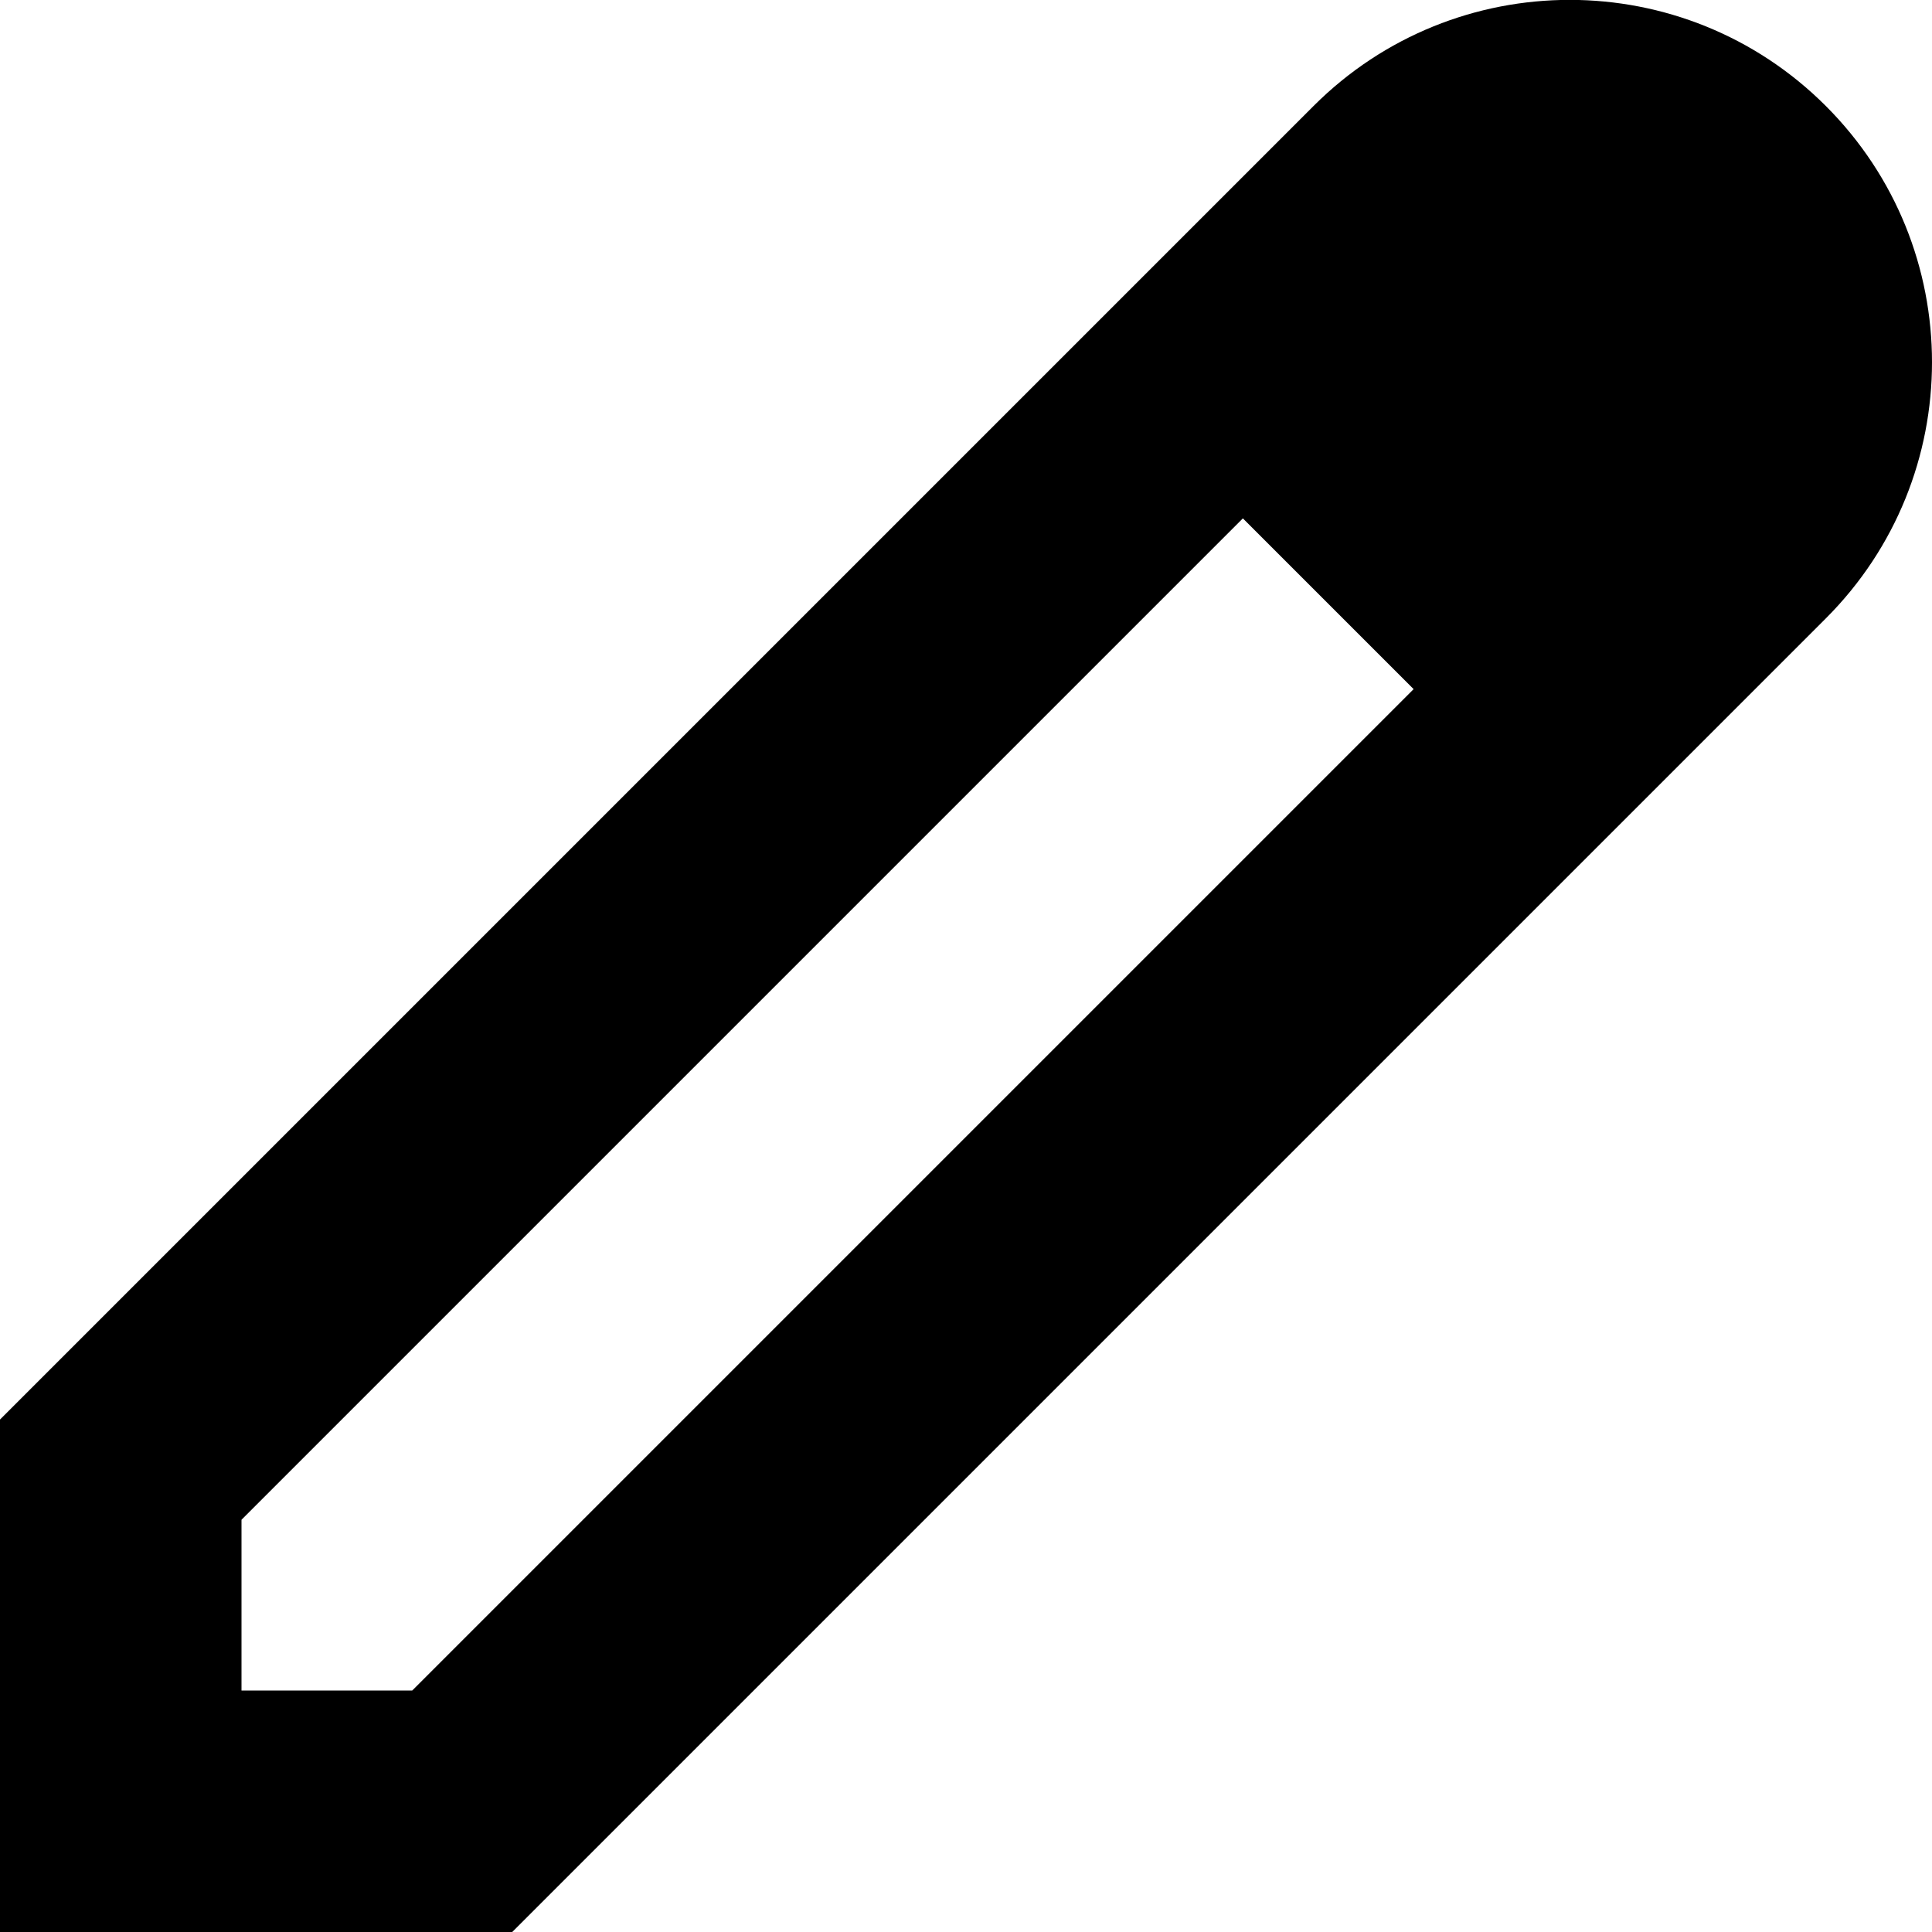
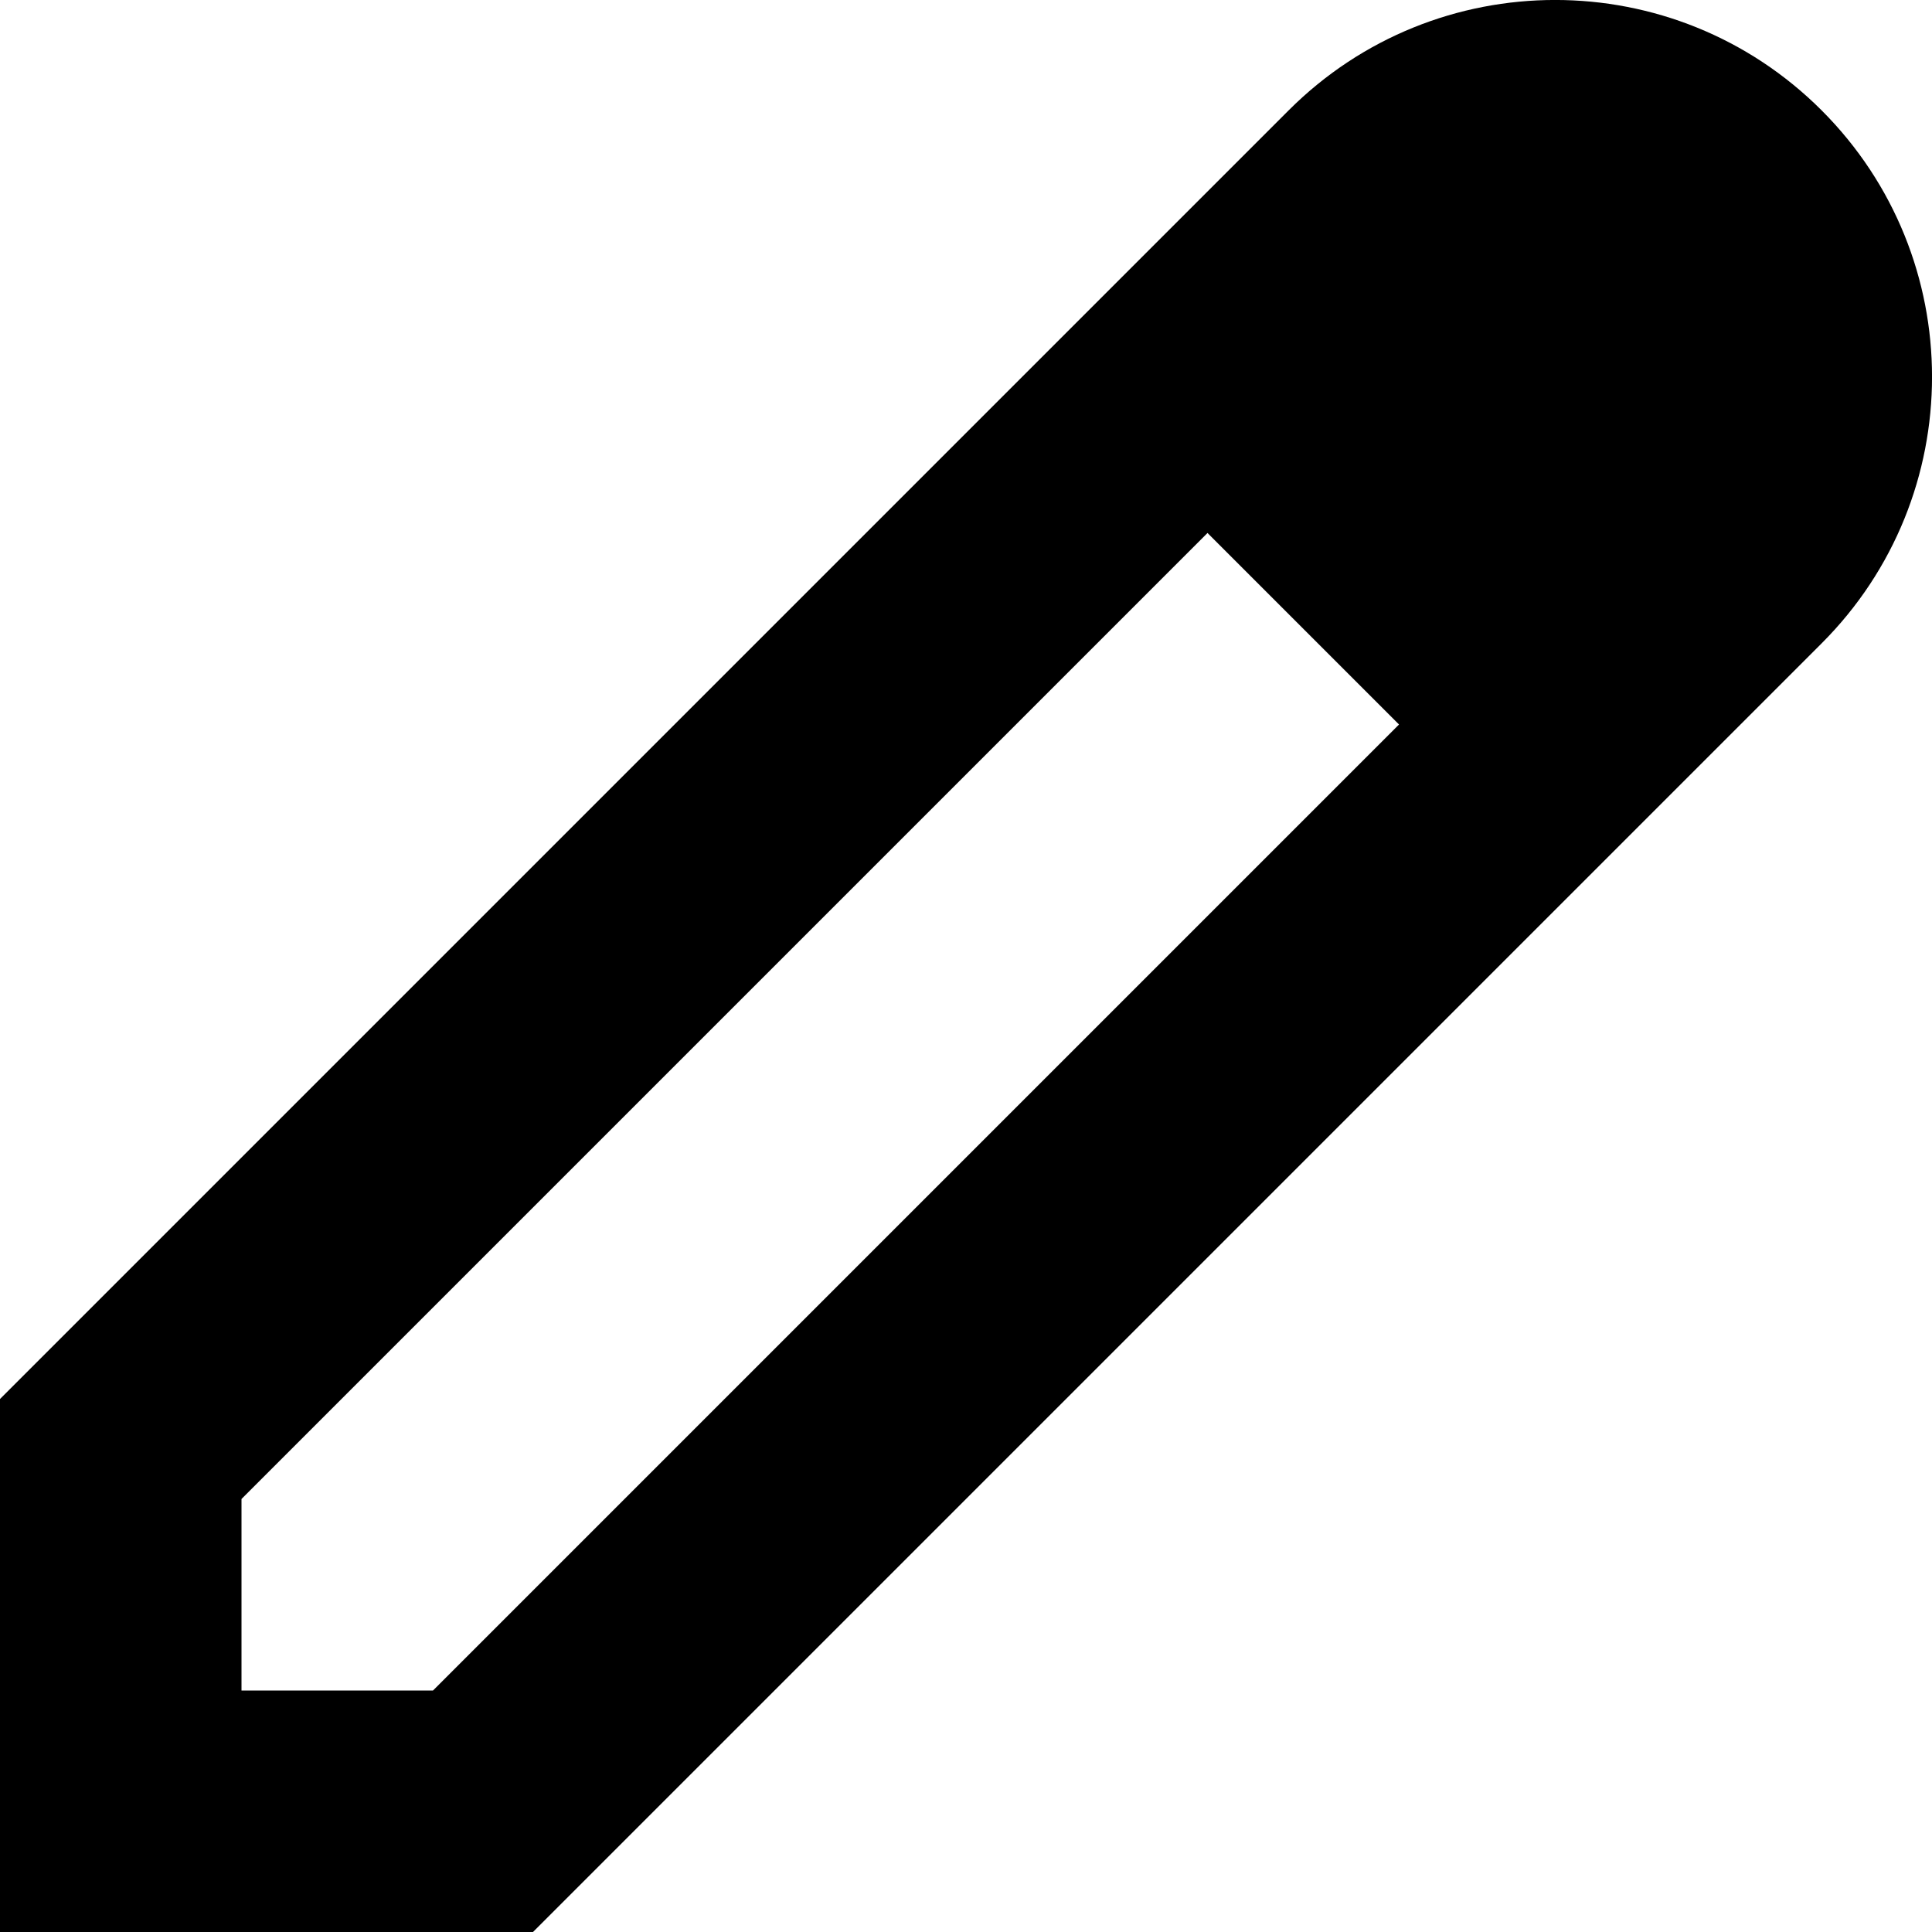
<svg xmlns="http://www.w3.org/2000/svg" width="16" height="16" viewBox="0 0 16 16">
-   <path d="m10.293 4.293 1.414 1.414-8.293 8.293h-1.414v-1.414zm4.828.828c1.172-1.172 1.172-3.071 0-4.243s-3.071-1.172-4.243 0l-10.879 10.879v4.243h4.243z" fill="#000" />
+   <path d="m15.086 5.328c1.219-1.219 1.219-3.195 0-4.414-1.219-1.219-3.195-1.219-4.414-1e-7l-10.672 10.672v4.414h4.414l5.336-5.336zm-5.086-0.914 1.586 1.586-8 8h-1.586v-1.586z" fill-rule="evenodd" fill="#000" />
</svg>
